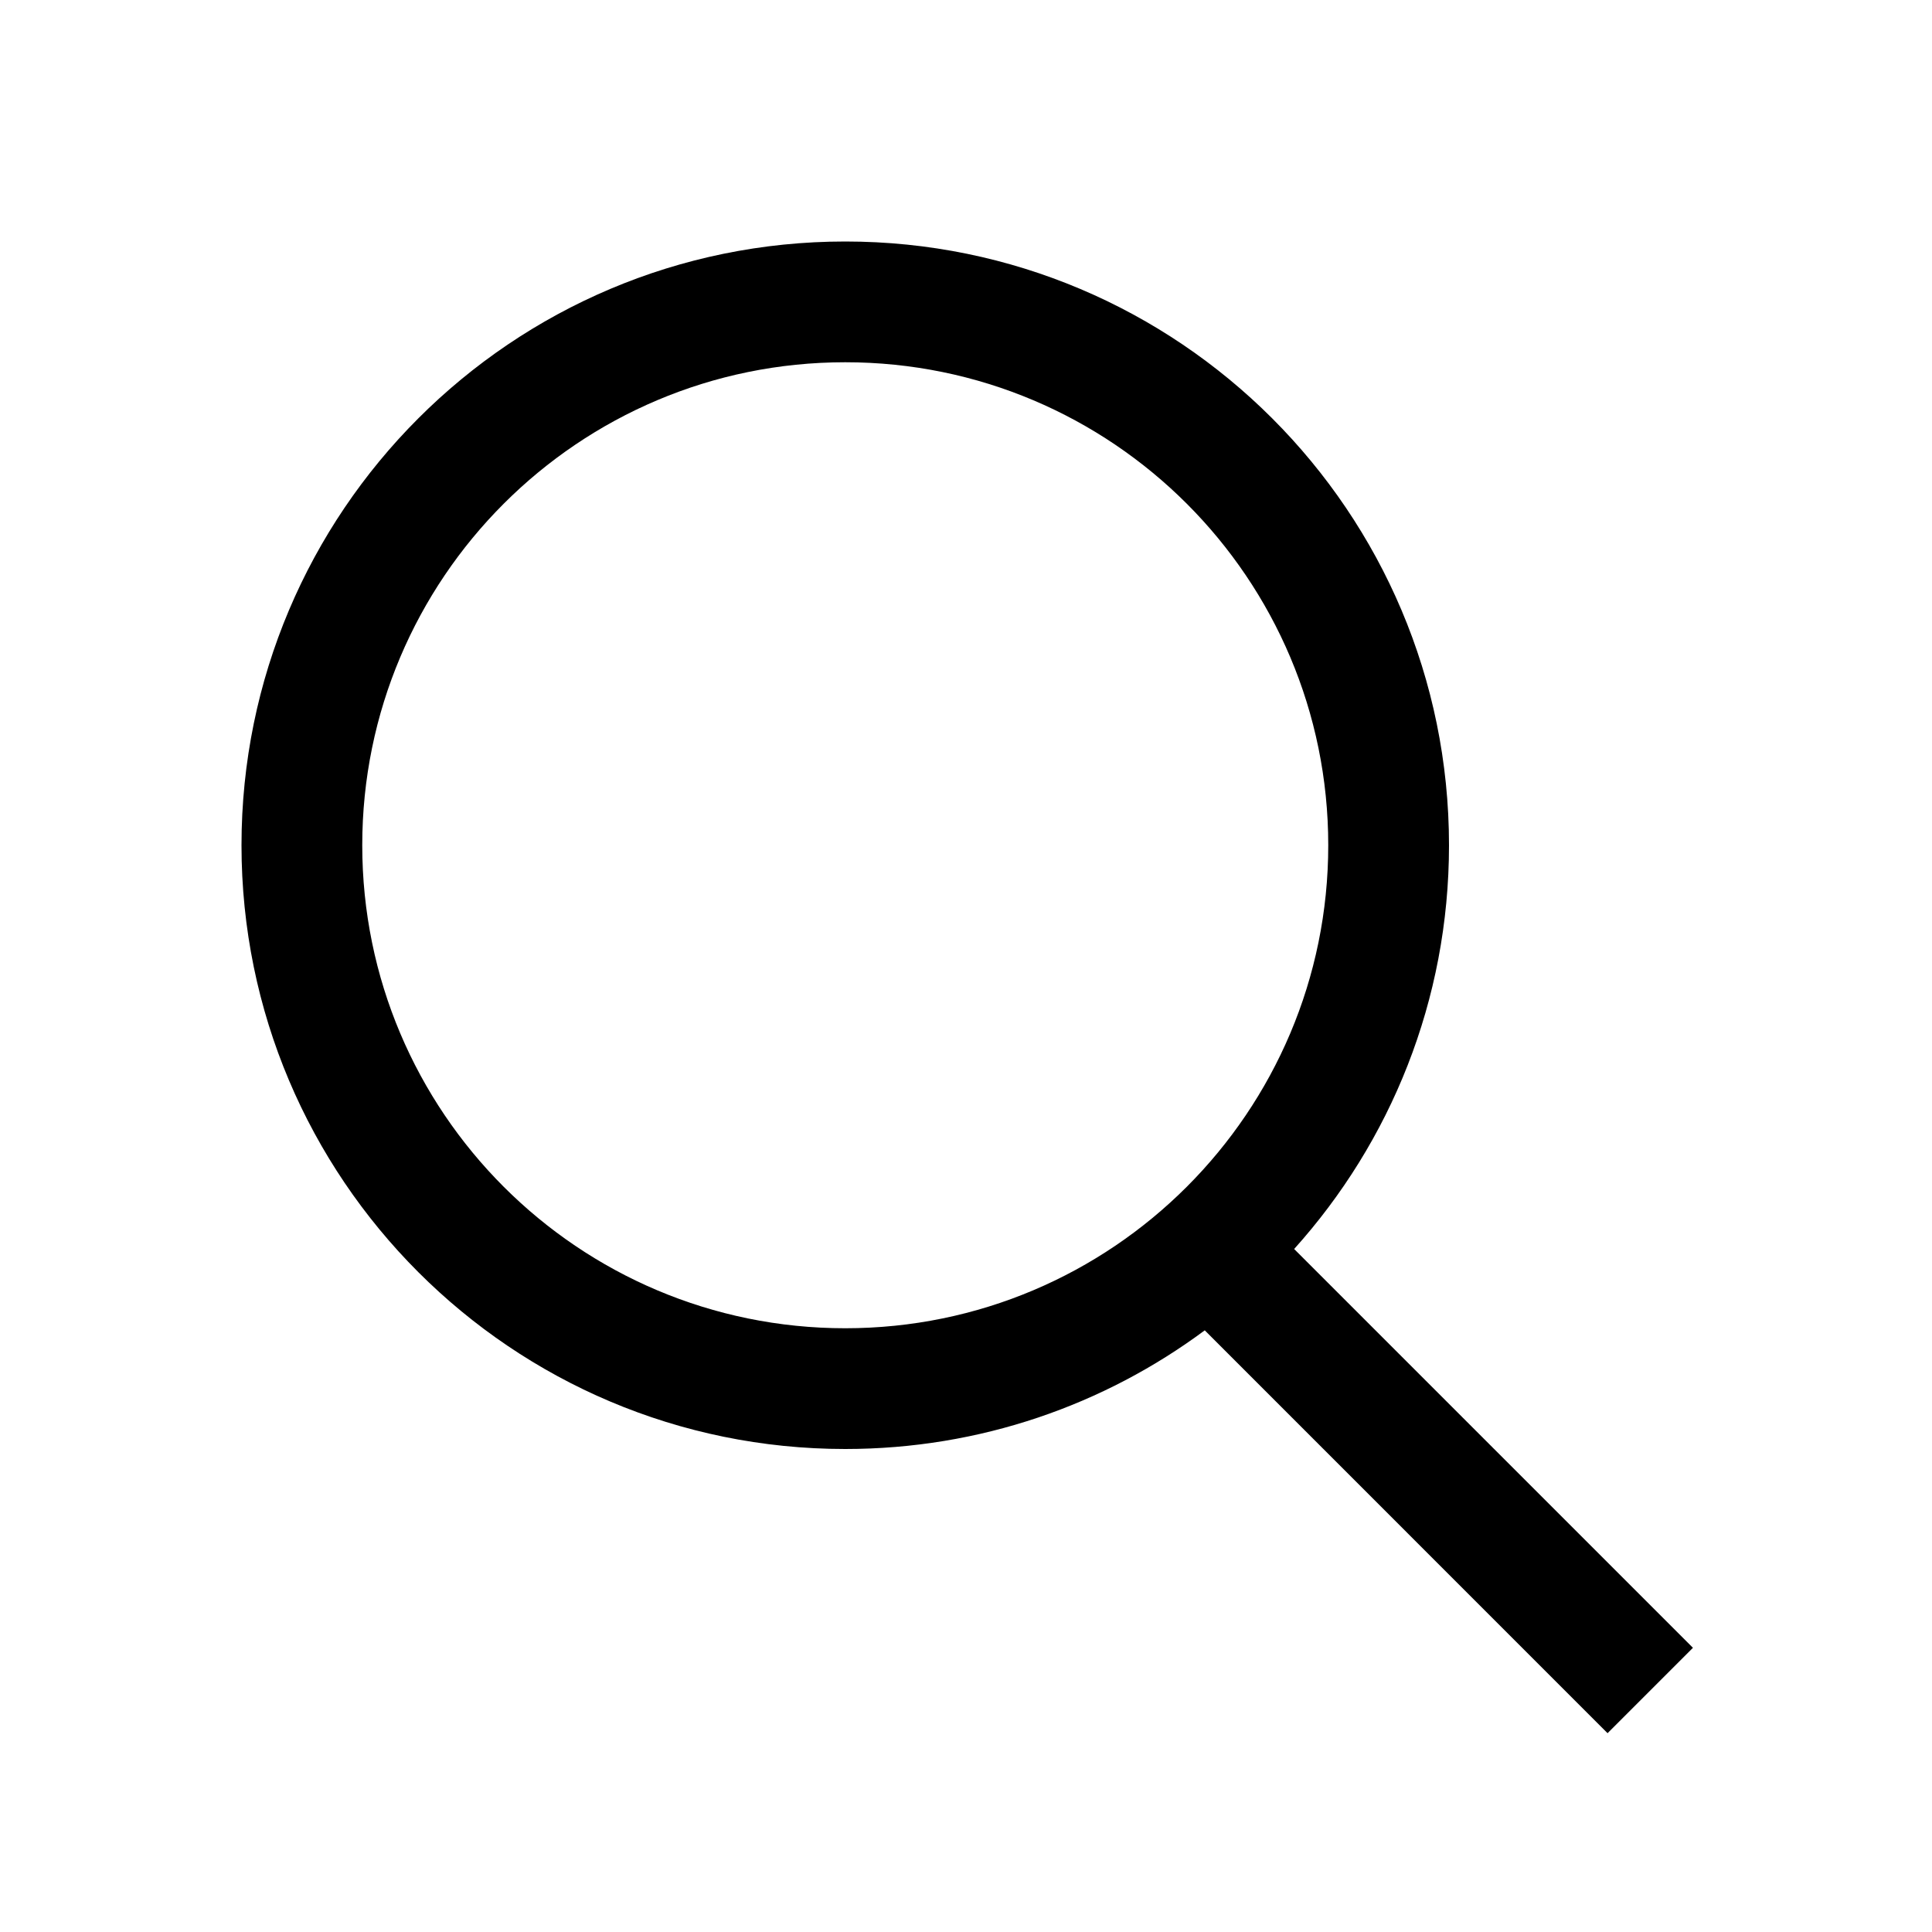
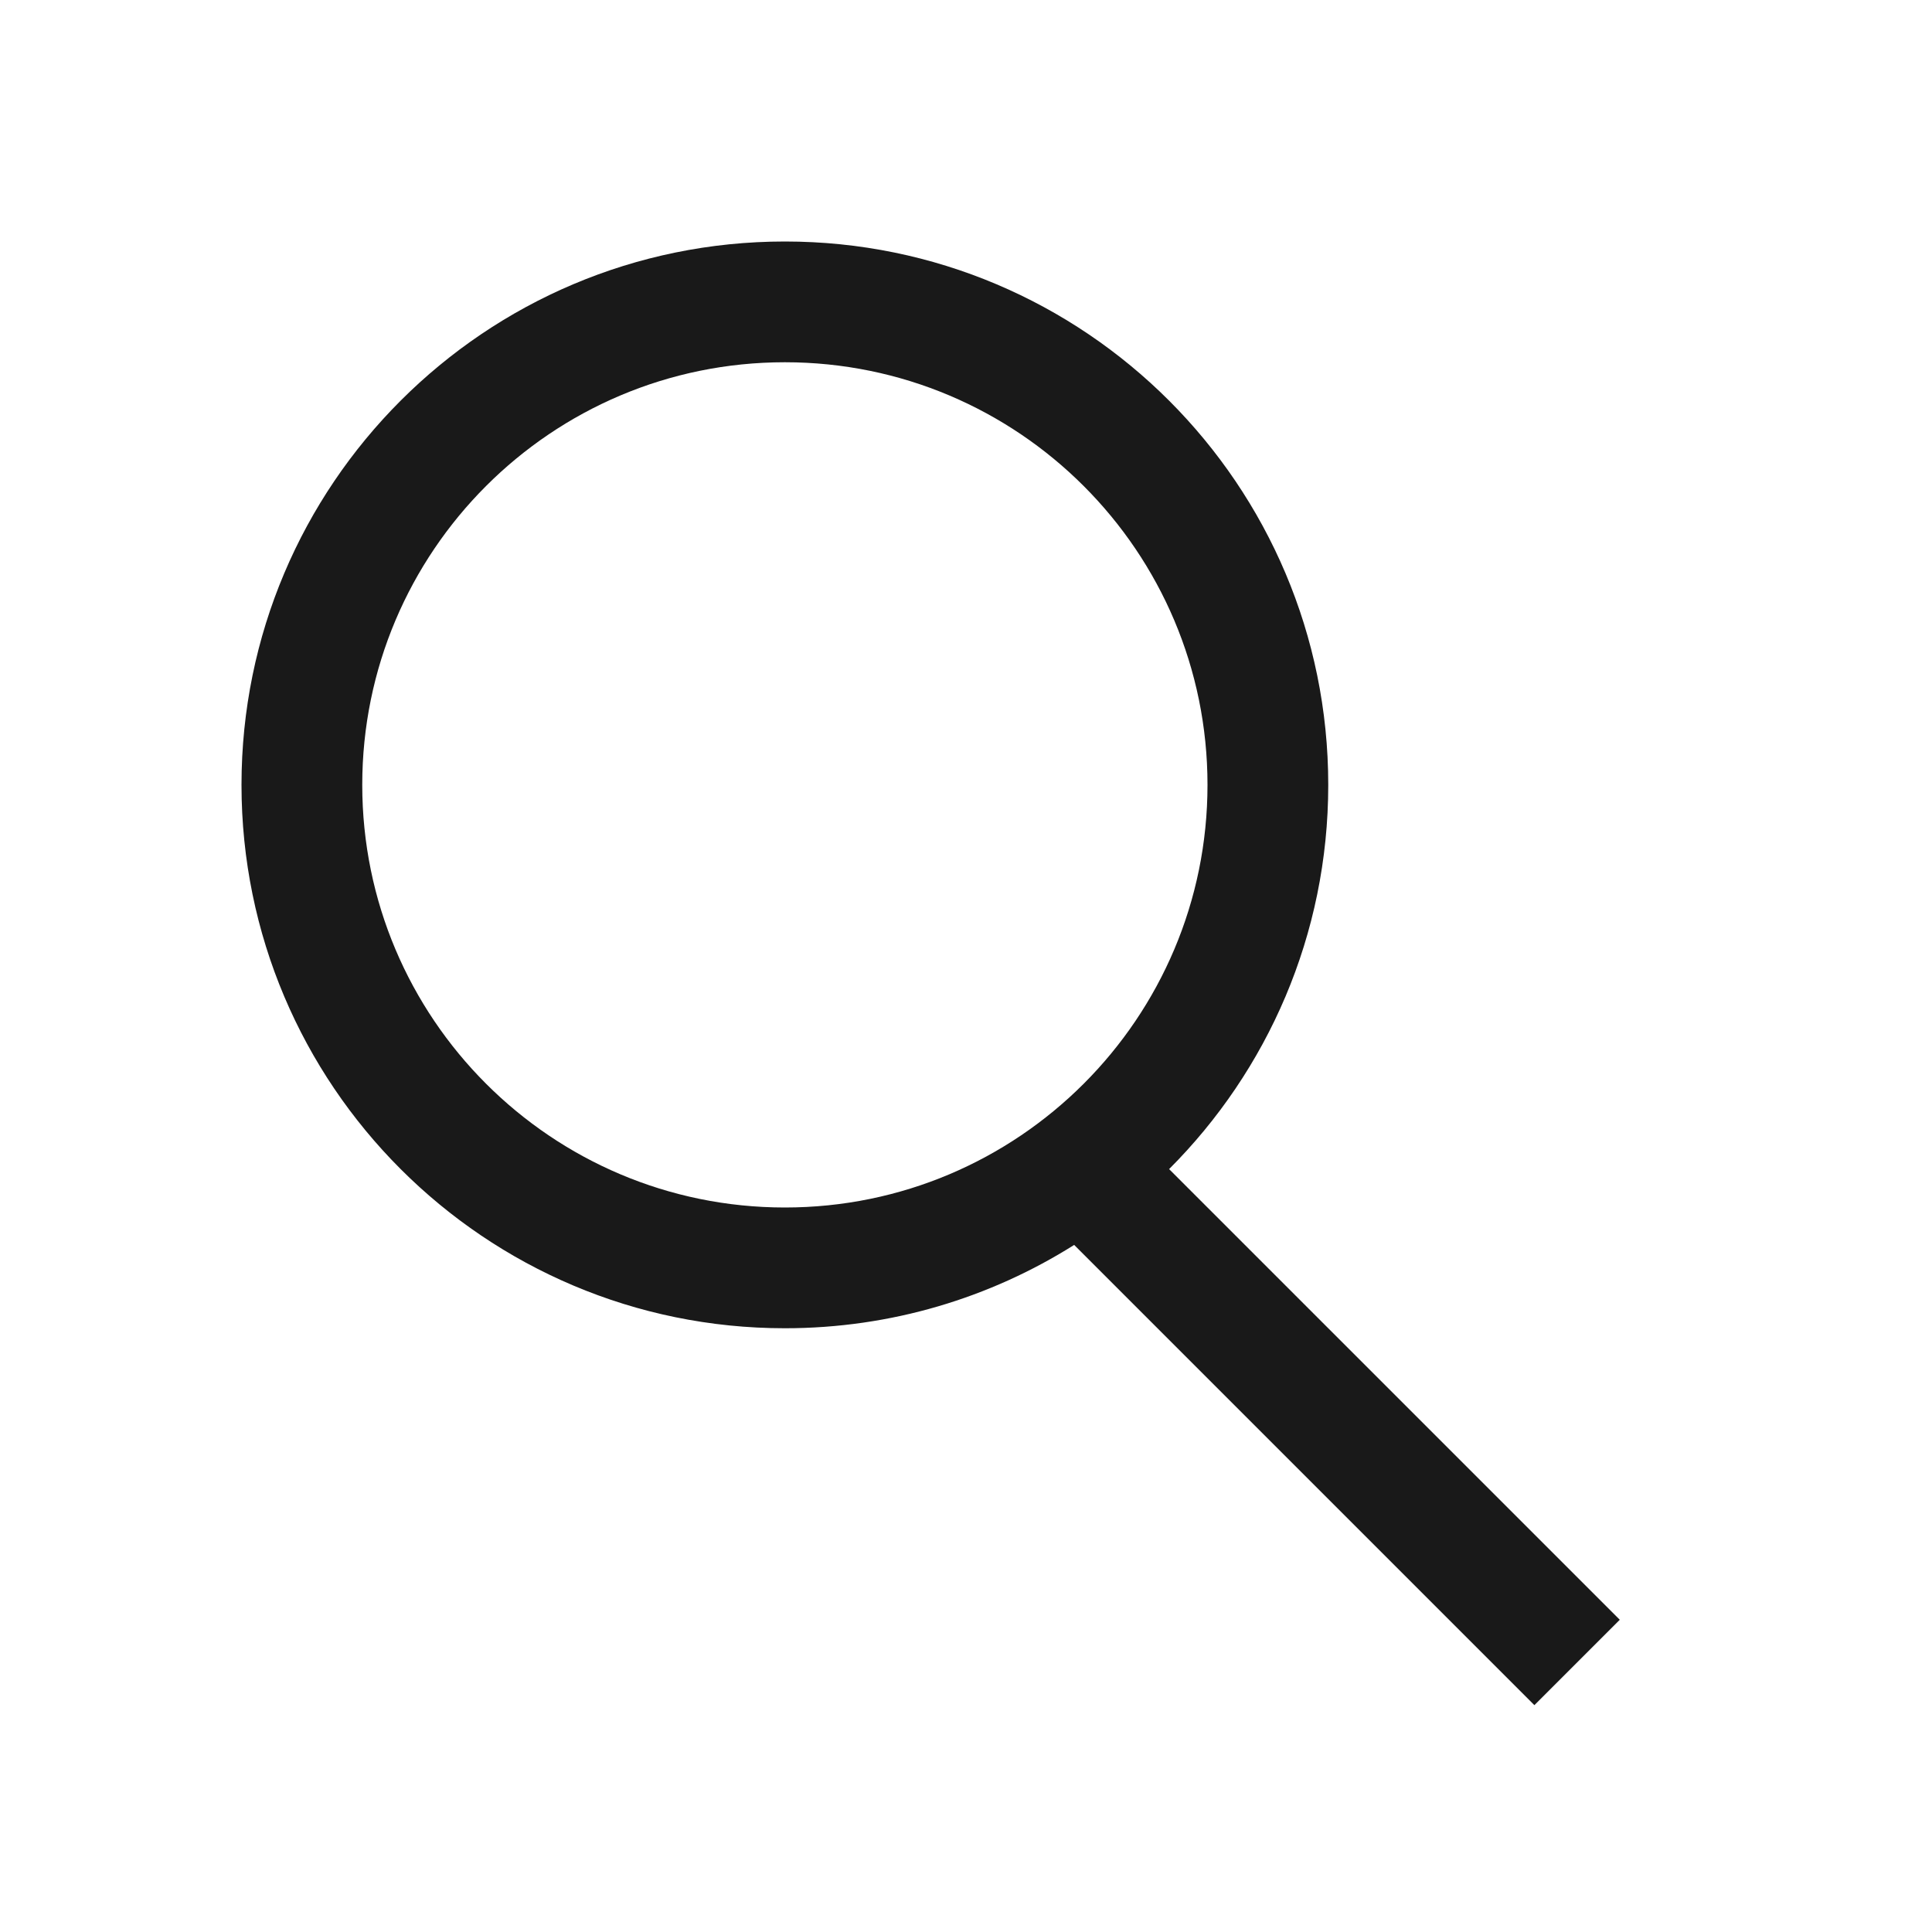
<svg xmlns="http://www.w3.org/2000/svg" viewBox="0 0 1024 1024" version="1.1">
-   <path fill-rule="evenodd" d="M448 128C624.731 128 768 271.269 768 448 768 530.278 736.948 605.303 685.923 661.996L897.294 873.373 852.039 918.627 638.548 705.108C585.317 744.624 519.388 768 448 768 271.269 768 128 624.731 128 448 128 271.269 271.269 128 448 128ZM448 192C306.615 192 192 306.615 192 448 192 589.385 306.615 704 448 704 589.385 704 704 589.385 704 448 704 306.615 589.385 192 448 192Z" />
+   <path fill-opacity=".9" fill-rule="evenodd" d="M416 128C575.058 128 704 256.942 704 416 704 495.529 671.764 567.529 619.647 619.647L858.51 858.51 813.255 903.764 569.334 659.833C524.934 687.812 472.357 704 416 704 256.942 704 128 575.058 128 416 128 256.942 256.942 128 416 128ZM416 192C292.288 192 192 292.288 192 416 192 539.712 292.288 640 416 640 539.712 640 640 539.712 640 416 640 292.288 539.712 192 416 192Z" />
</svg>
